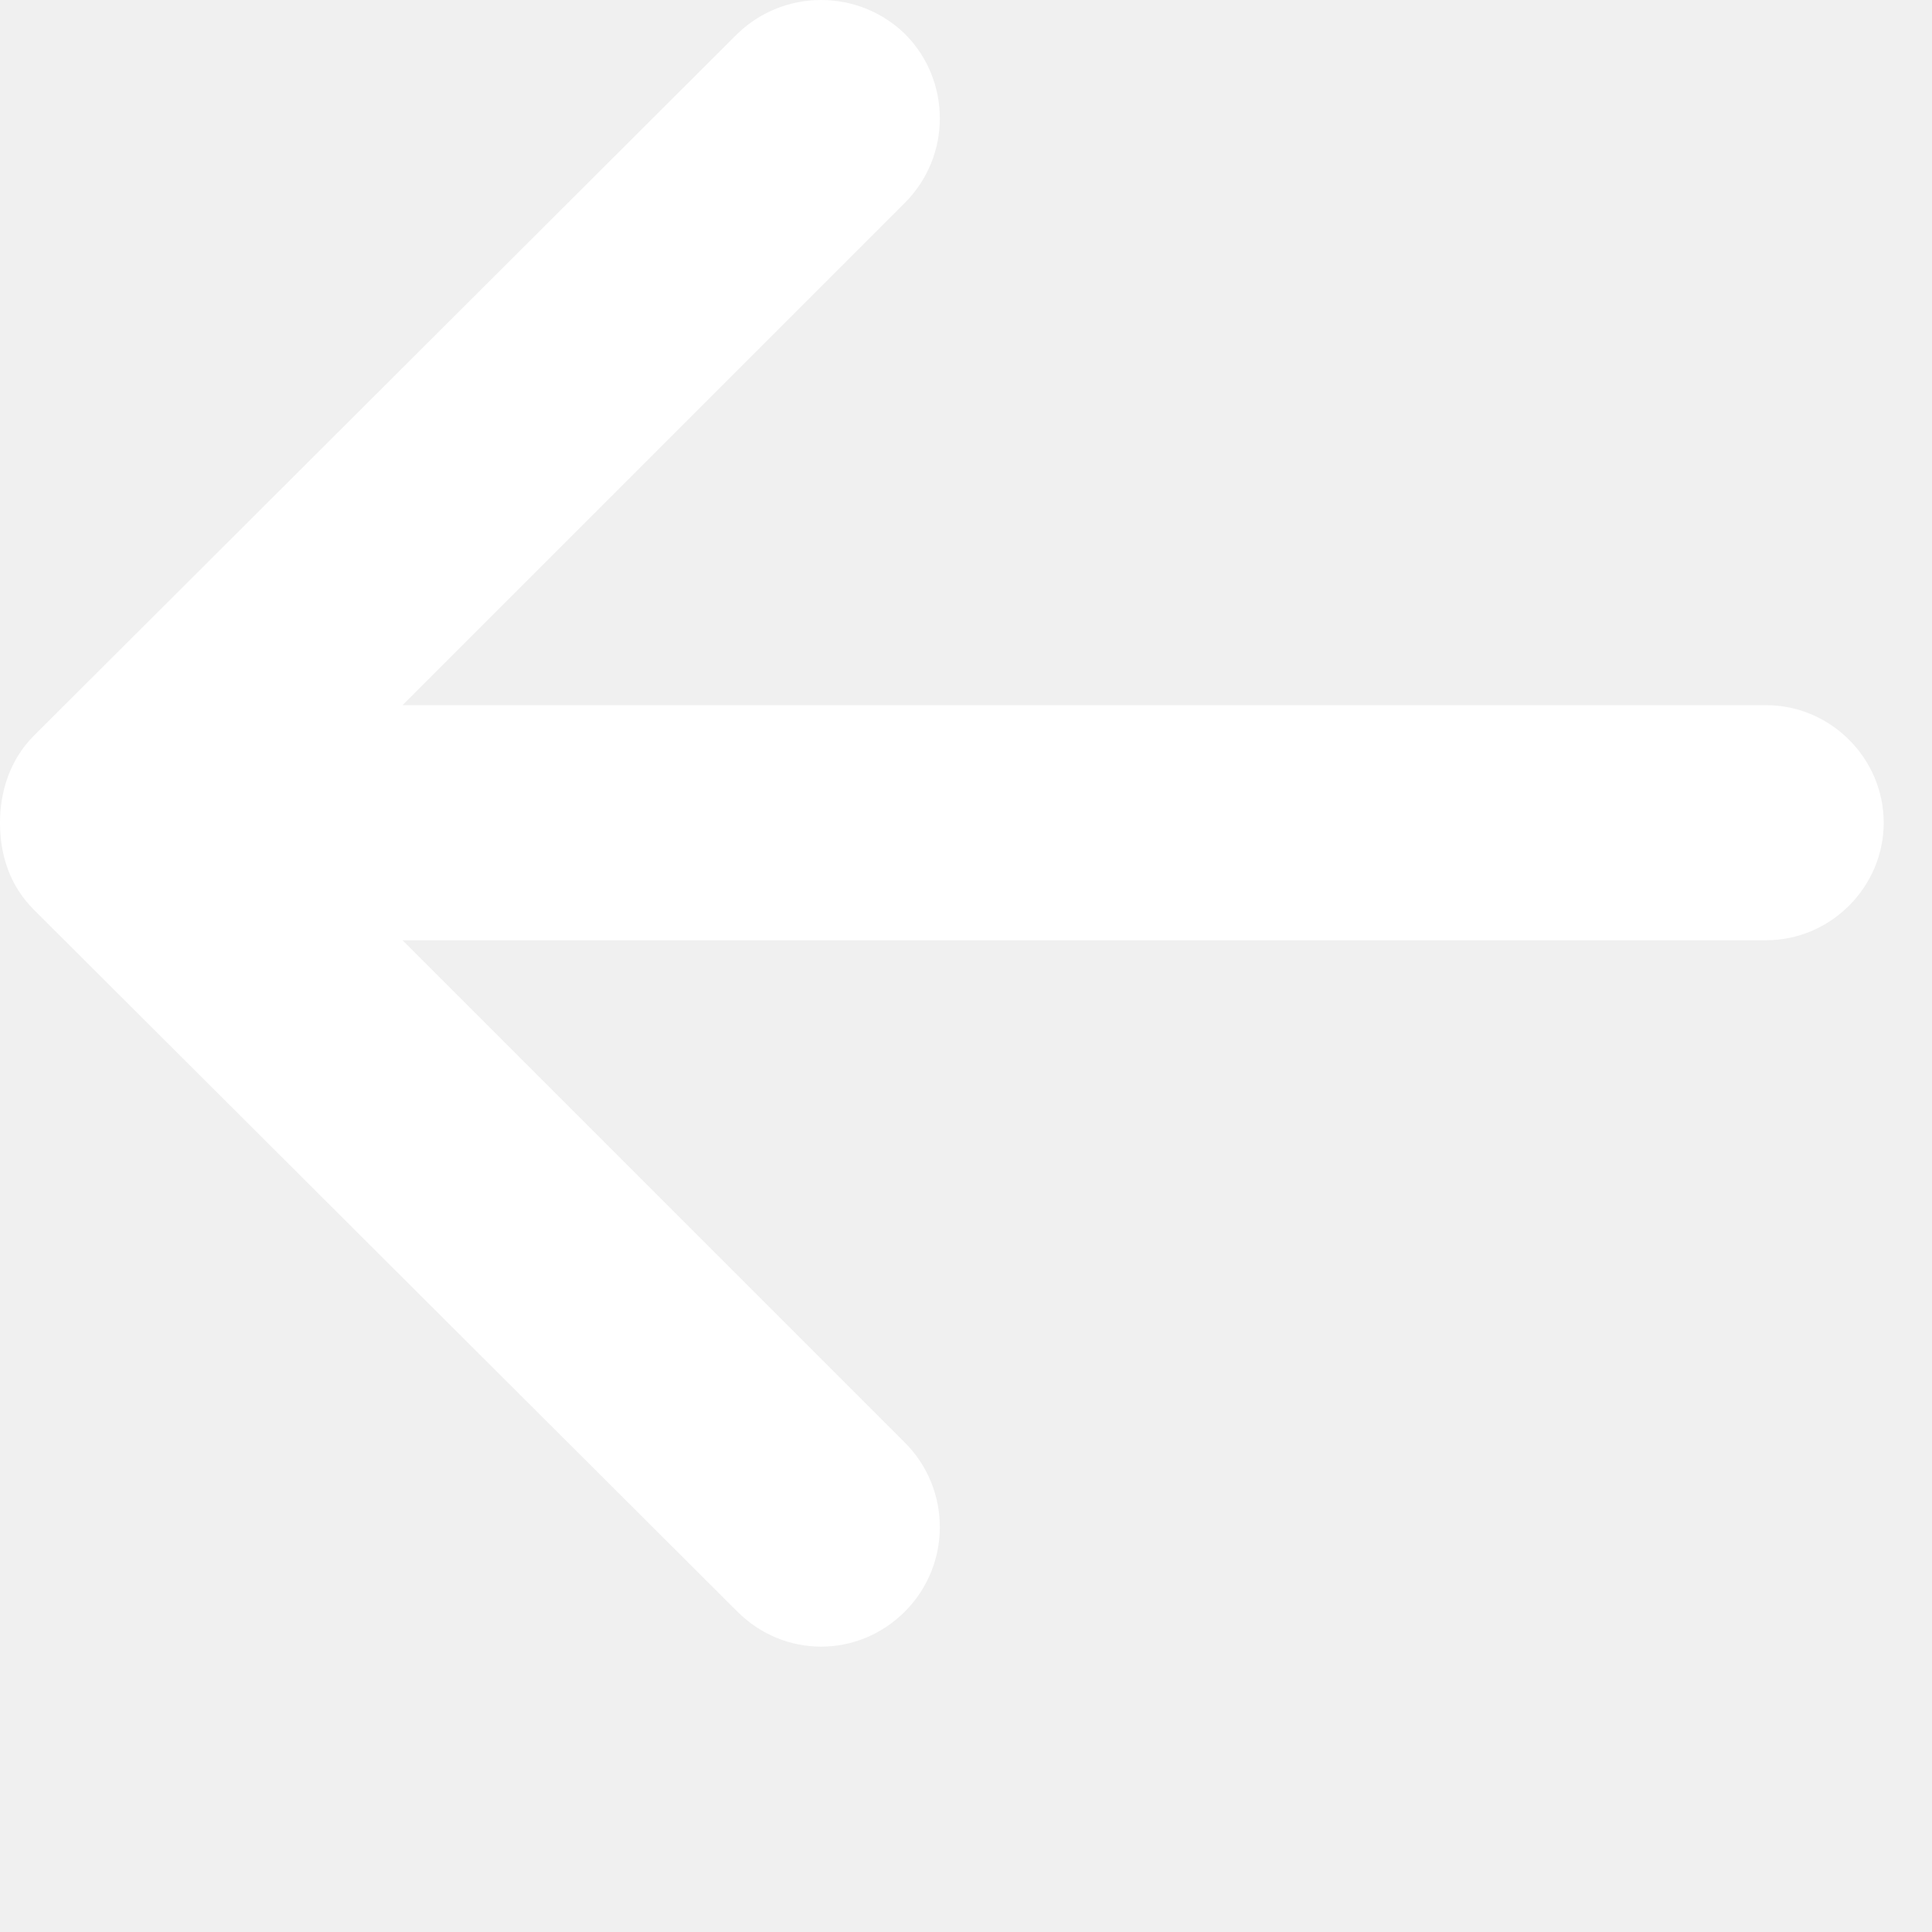
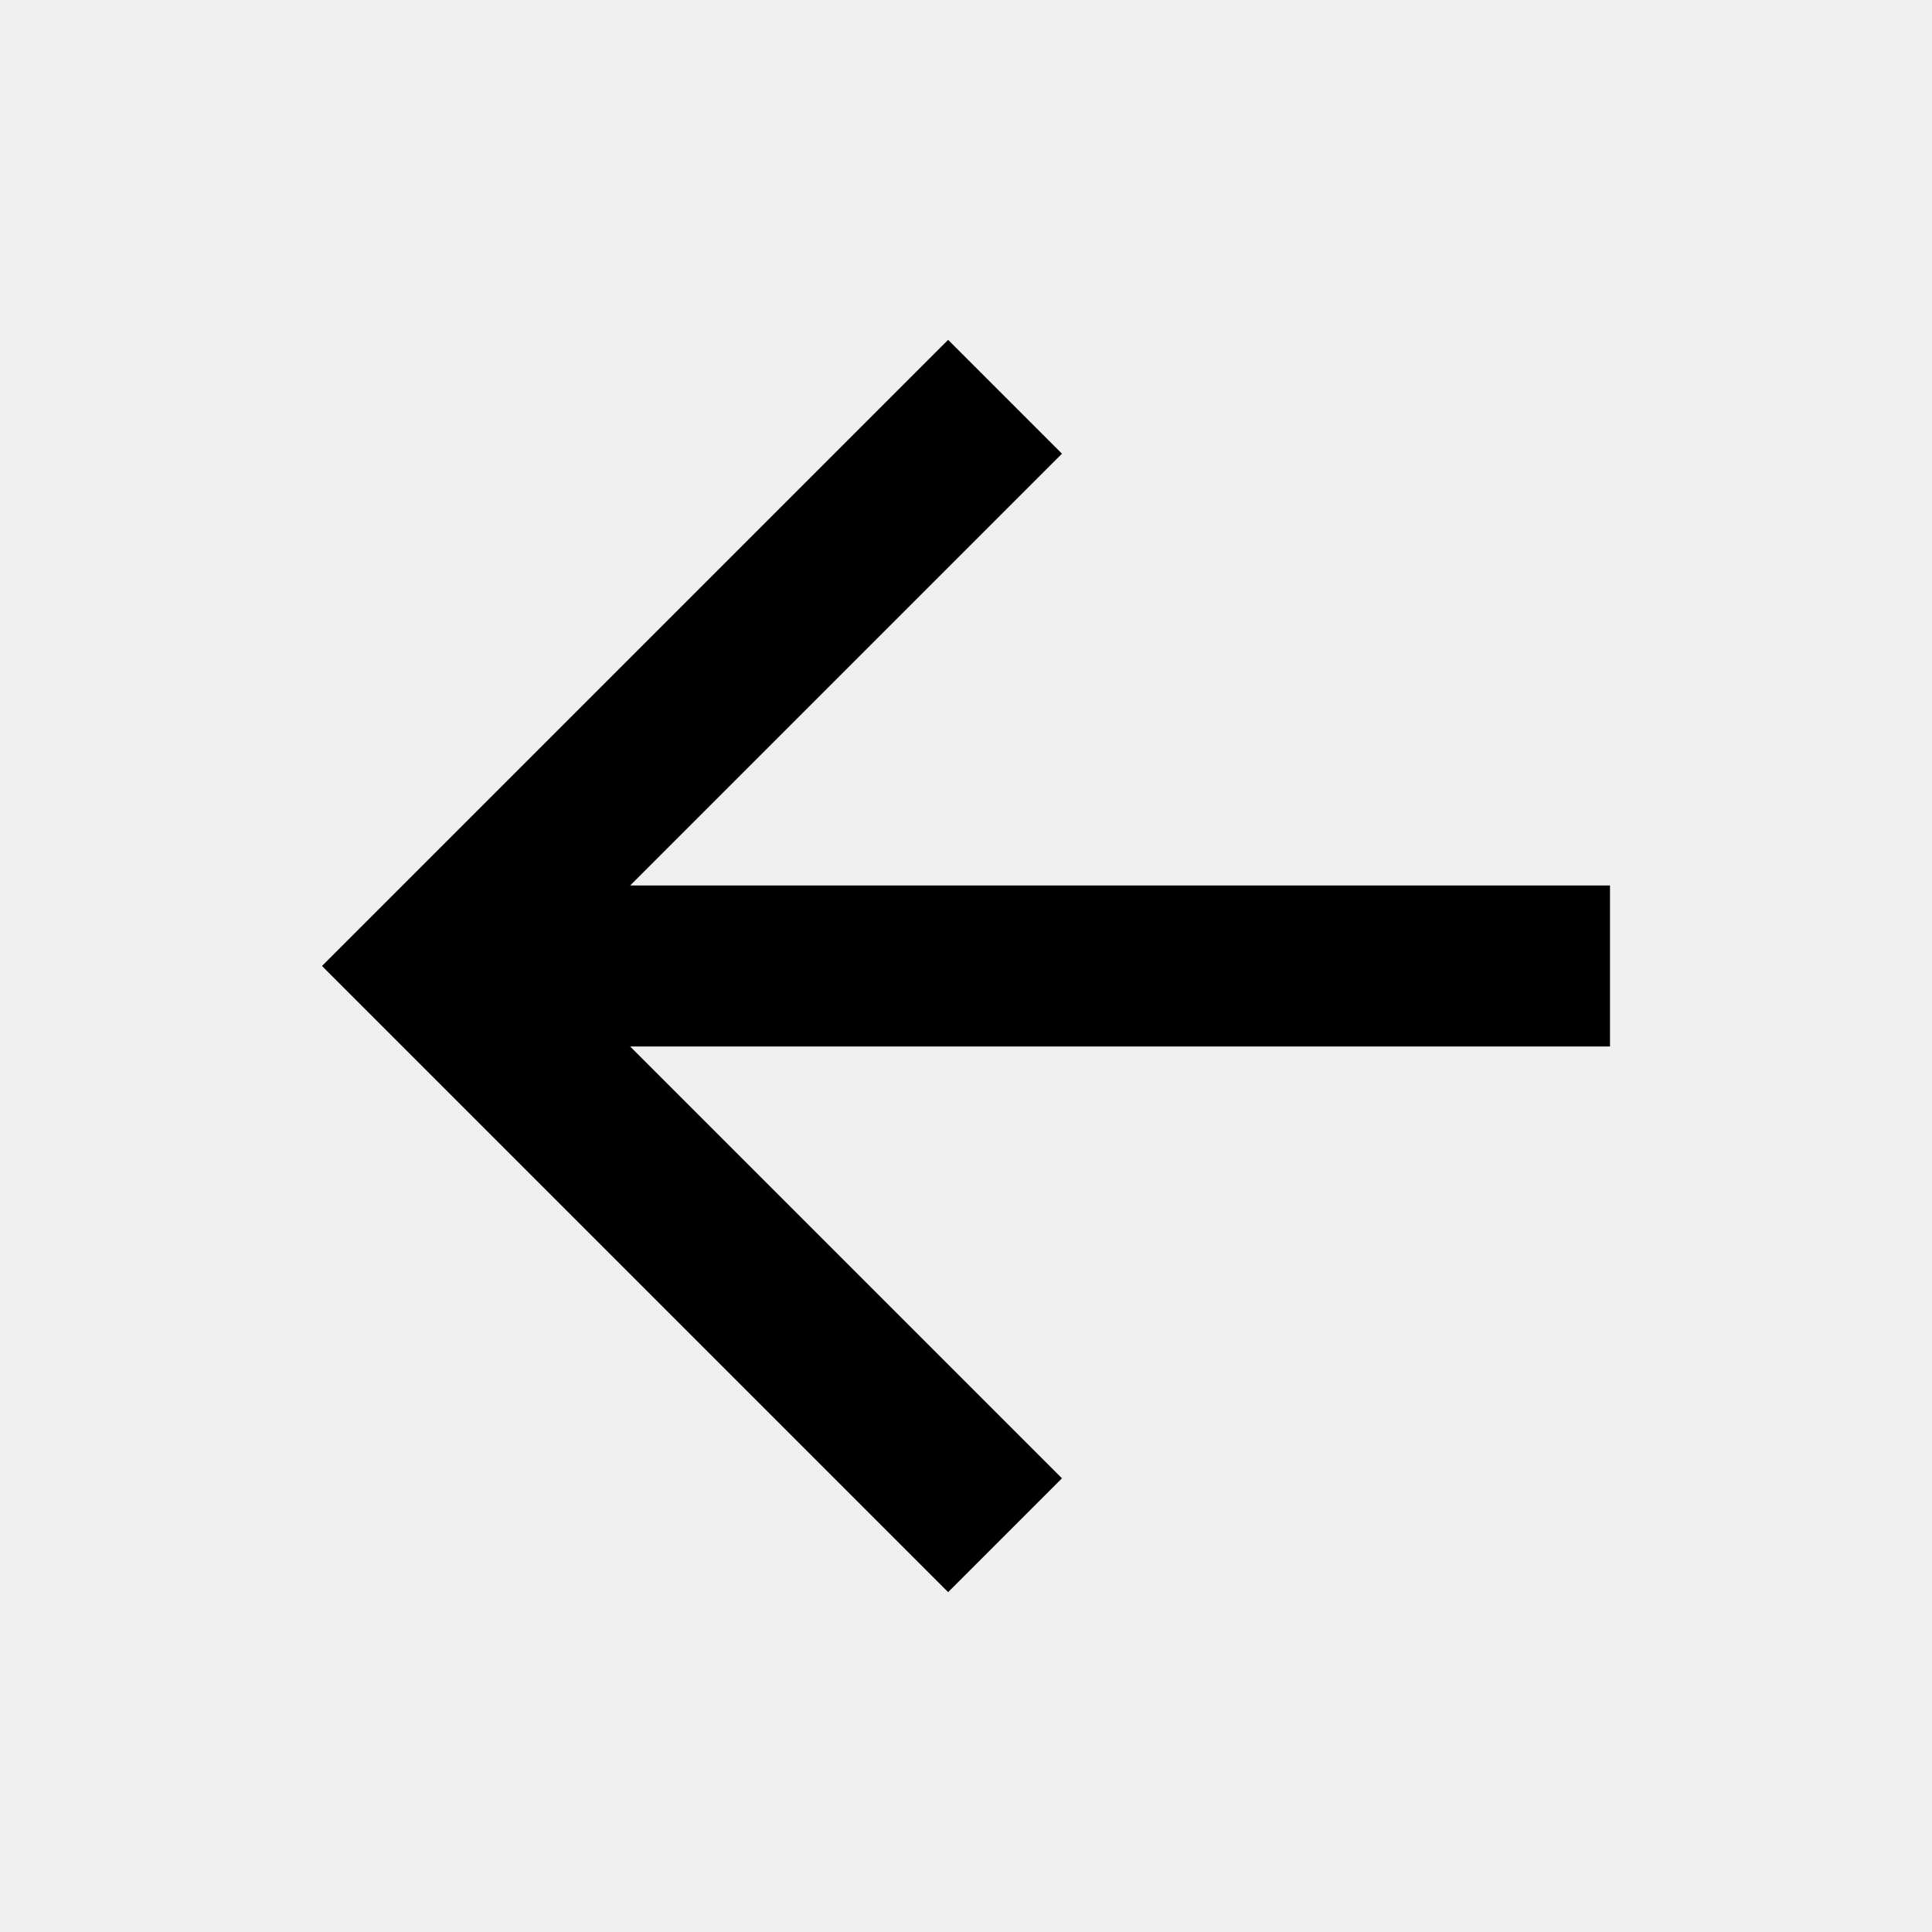
- <svg xmlns="http://www.w3.org/2000/svg" viewBox="0 0 1200 1200">
-   <path fill="white" d="M1097 584 250 584 562 896C591 925 591 972 562 1001 533 1030 487 1030 458 1001L21 565C6 550-0 531 0 511L0 511 0 511C-0 492 6 472 21 457L458 21C487-7 533-7 562 21 591 50 591 97 562 126L250 438 1097 438C1137 438 1170 471 1170 511 1170 551 1137 584 1097 584L1097 584Z" />
+ <svg xmlns="http://www.w3.org/2000/svg" class="icon" viewBox="0 0 1024 1024" version="1.1" width="200" height="200">
+   <path d="M333.995 469.333H853.333v85.333H333.995l228.864 228.864-60.331 60.331L170.667 512l331.861-331.861 60.331 60.331z" />
</svg>
